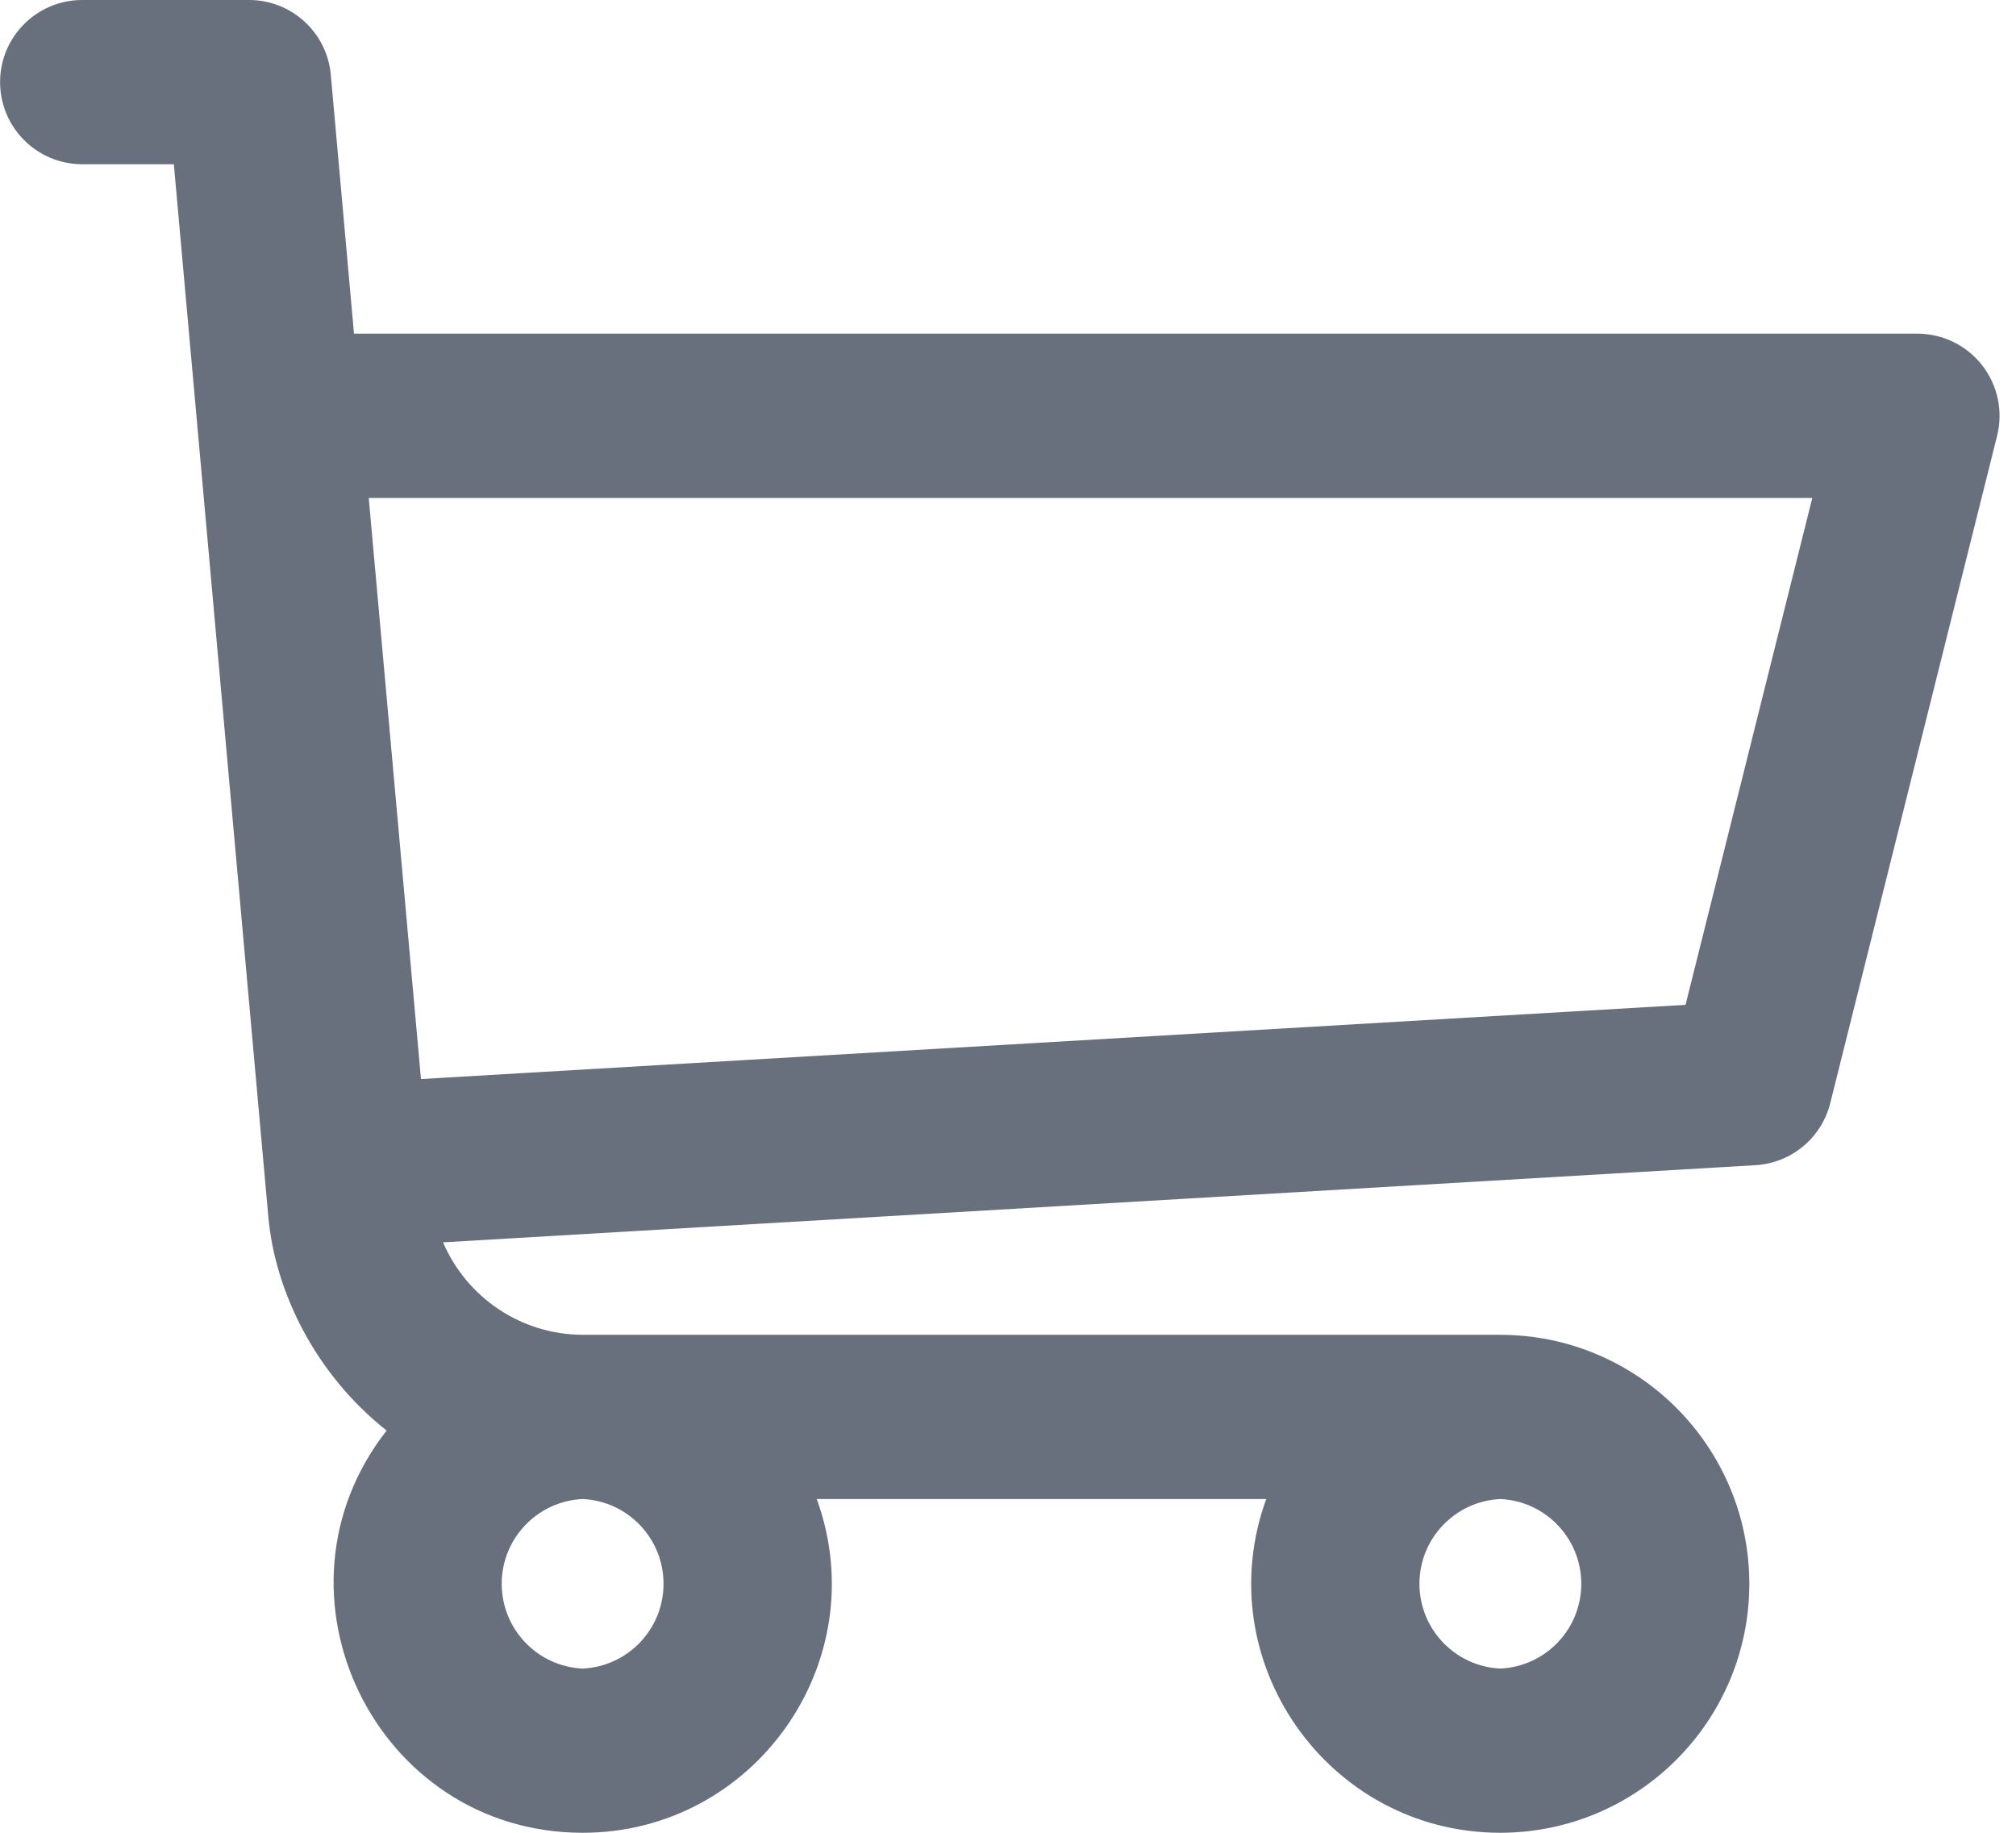
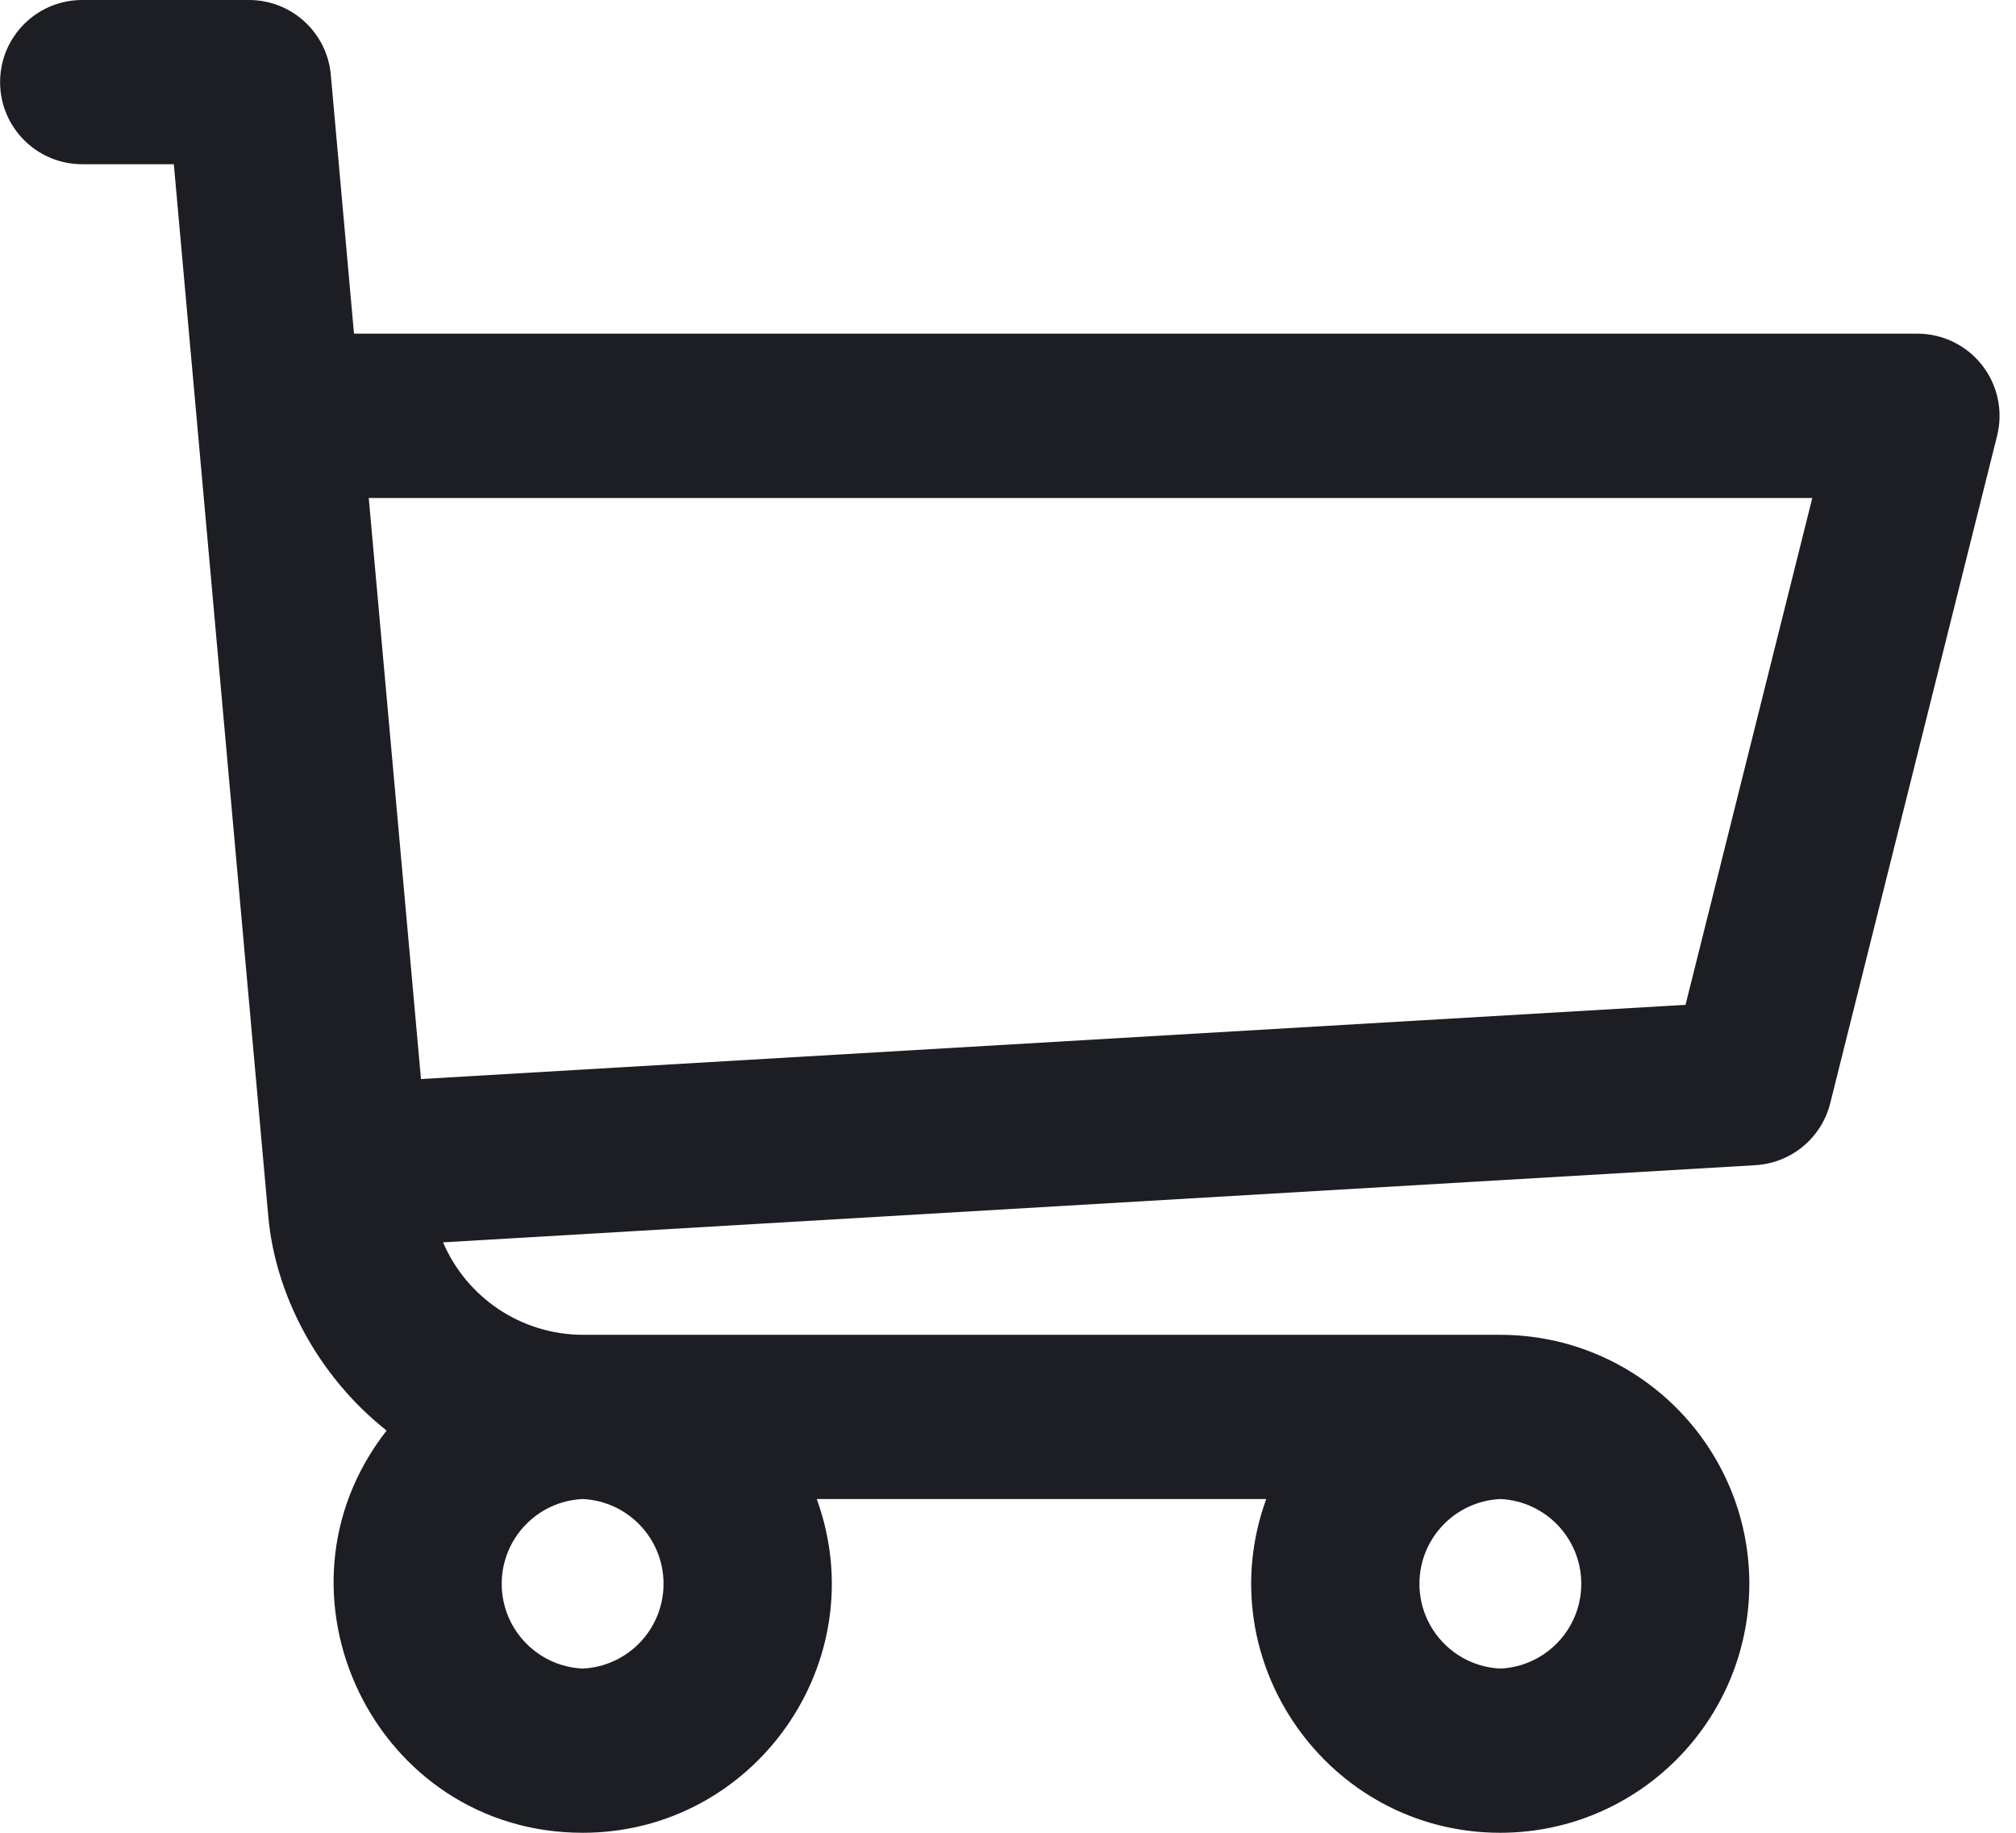
<svg xmlns="http://www.w3.org/2000/svg" width="22" height="20">
-   <path d="M20.925 3.641H3.863L3.61.816A.896.896 0 0 0 2.717 0H.897a.896.896 0 1 0 0 1.792h1l1.031 11.483c.073.828.52 1.726 1.291 2.336C2.83 17.385 4.099 20 6.359 20c1.875 0 3.197-1.87 2.554-3.642h4.905c-.642 1.77.677 3.642 2.555 3.642a2.72 2.72 0 0 0 2.717-2.717 2.72 2.72 0 0 0-2.717-2.717H6.365c-.681 0-1.274-.41-1.53-1.009l14.321-.842a.896.896 0 0 0 .817-.677l1.821-7.283a.897.897 0 0 0-.87-1.114ZM6.358 18.208a.926.926 0 0 1 0-1.85.926.926 0 0 1 0 1.85Zm10.015 0a.926.926 0 0 1 0-1.85.926.926 0 0 1 0 1.85Zm2.021-7.243-13.8.81-.57-6.341h15.753l-1.383 5.53Z" fill="#69707D" fill-rule="nonzero" />
+   <path d="M20.925 3.641H3.863L3.61.816A.896.896 0 0 0 2.717 0H.897a.896.896 0 1 0 0 1.792h1l1.031 11.483c.073.828.52 1.726 1.291 2.336C2.83 17.385 4.099 20 6.359 20c1.875 0 3.197-1.87 2.554-3.642h4.905c-.642 1.77.677 3.642 2.555 3.642a2.72 2.72 0 0 0 2.717-2.717 2.72 2.72 0 0 0-2.717-2.717H6.365c-.681 0-1.274-.41-1.53-1.009l14.321-.842a.896.896 0 0 0 .817-.677l1.821-7.283a.897.897 0 0 0-.87-1.114ZM6.358 18.208a.926.926 0 0 1 0-1.85.926.926 0 0 1 0 1.85Zm10.015 0a.926.926 0 0 1 0-1.85.926.926 0 0 1 0 1.85Zm2.021-7.243-13.8.81-.57-6.341h15.753l-1.383 5.53Z" fill="#1d1e23" fill-rule="nonzero" />
</svg>
